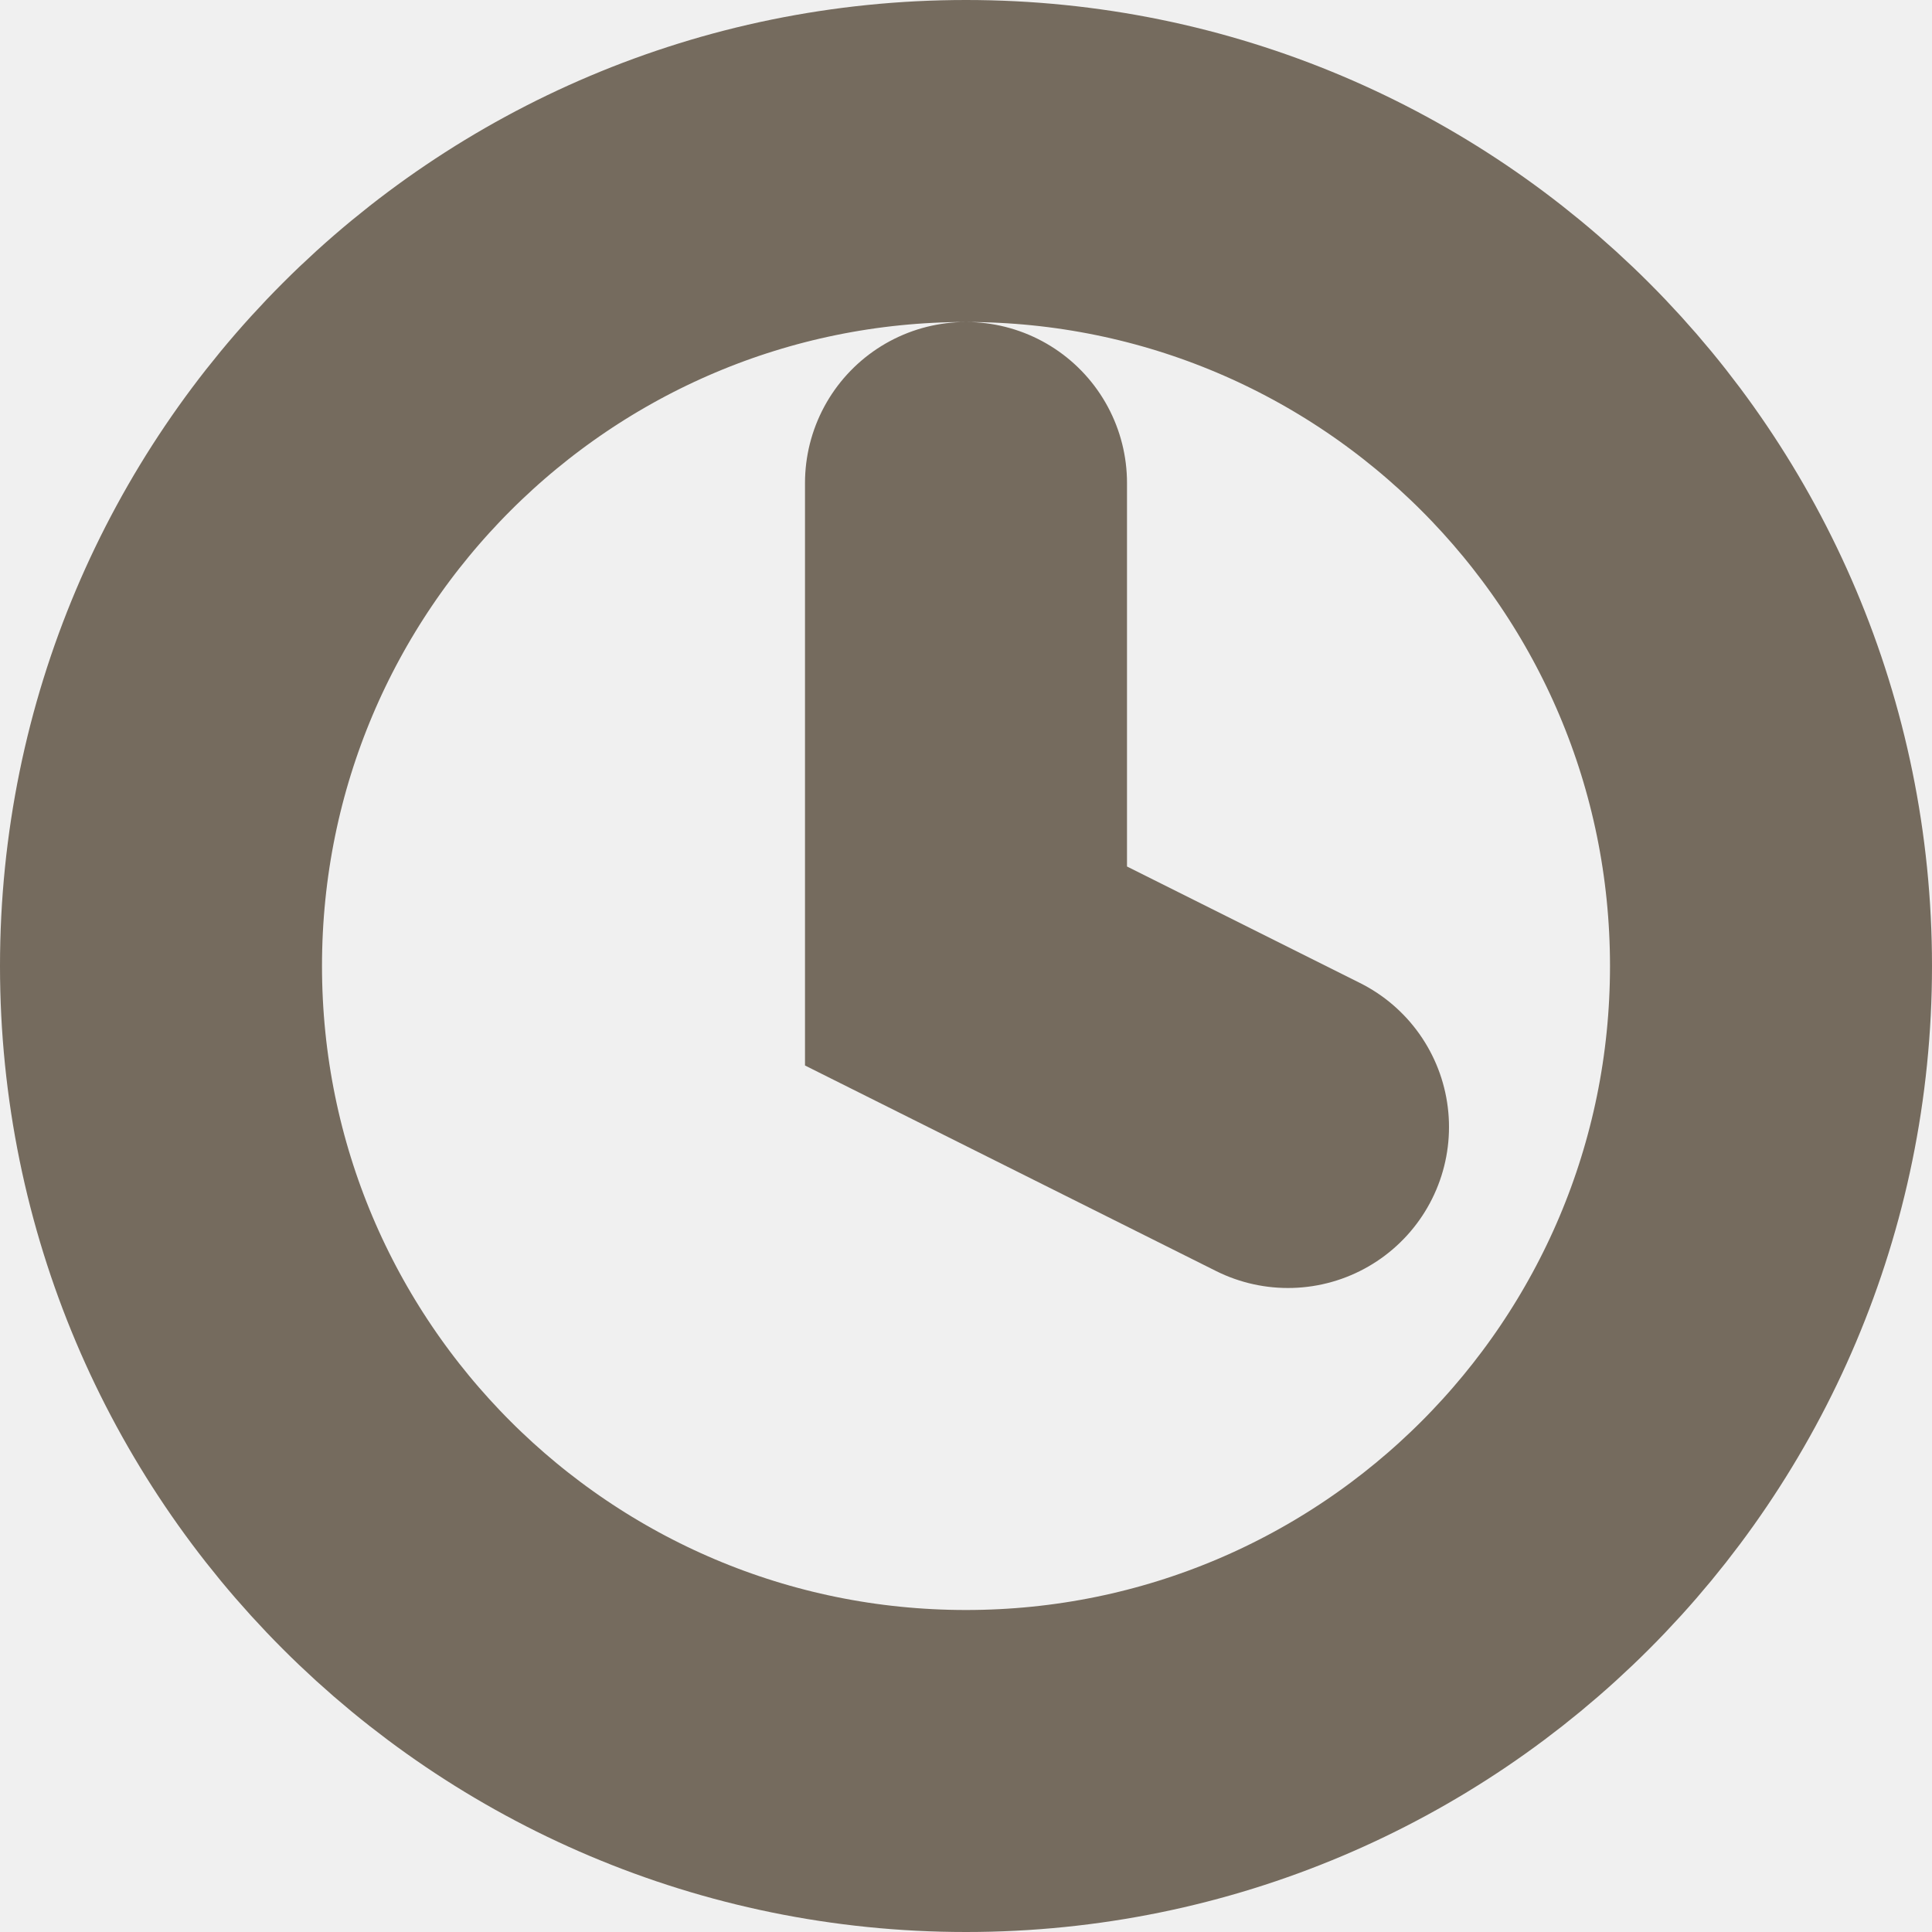
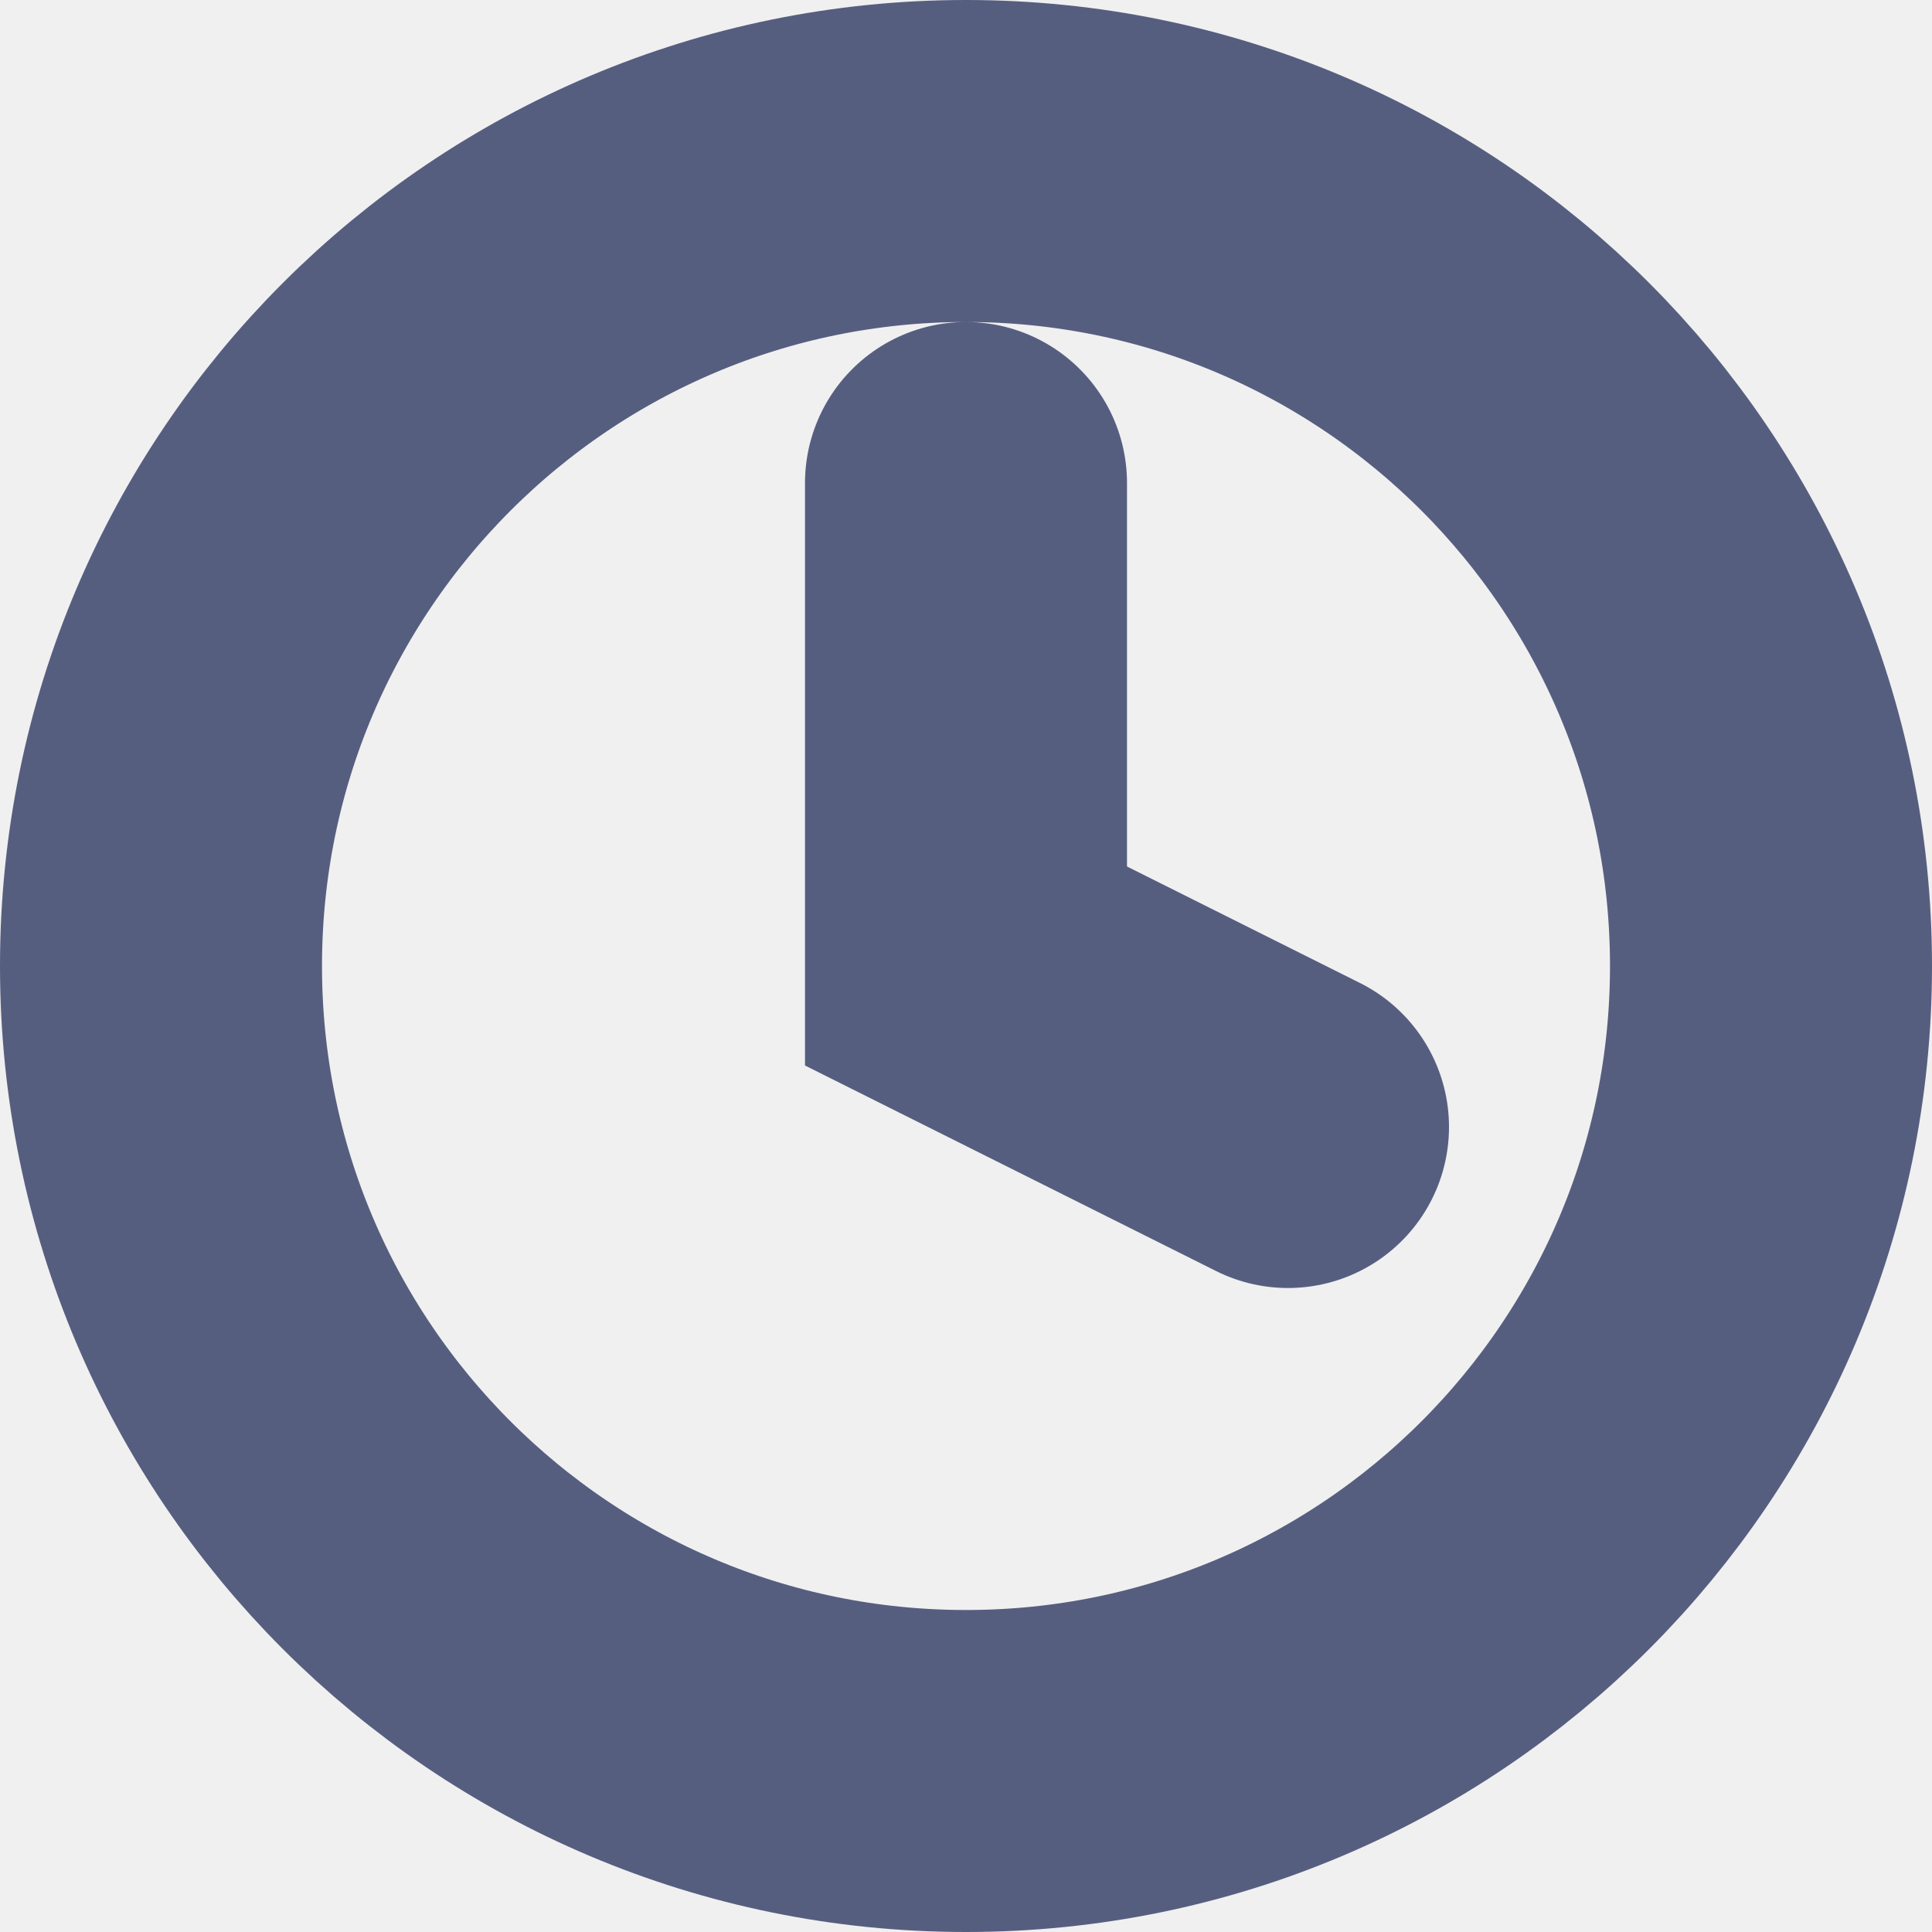
<svg xmlns="http://www.w3.org/2000/svg" preserveAspectRatio="none" overflow="visible" style="display: block;" width="12" height="12" viewBox="0 0 12 12" fill="none">
  <g id="clock" clip-path="url(#clip0_0_41)">
-     <path id="Vector" d="M6 3V6L8 7M11 6C11 8.762 8.762 11 6 11C3.238 11 1 8.762 1 6C1 3.238 3.238 1 6 1C8.762 1 11 3.238 11 6Z" stroke="#756B5E" stroke-width="2" stroke-linecap="round" />
+     <path id="Vector" d="M6 3V6L8 7M11 6C11 8.762 8.762 11 6 11C3.238 11 1 8.762 1 6C1 3.238 3.238 1 6 1C8.762 1 11 3.238 11 6Z" stroke="#565E80" stroke-width="2" stroke-linecap="round" />
  </g>
  <defs>
    <clipPath id="clip0_0_41">
      <rect width="12" height="12" fill="white" />
    </clipPath>
  </defs>
</svg>
